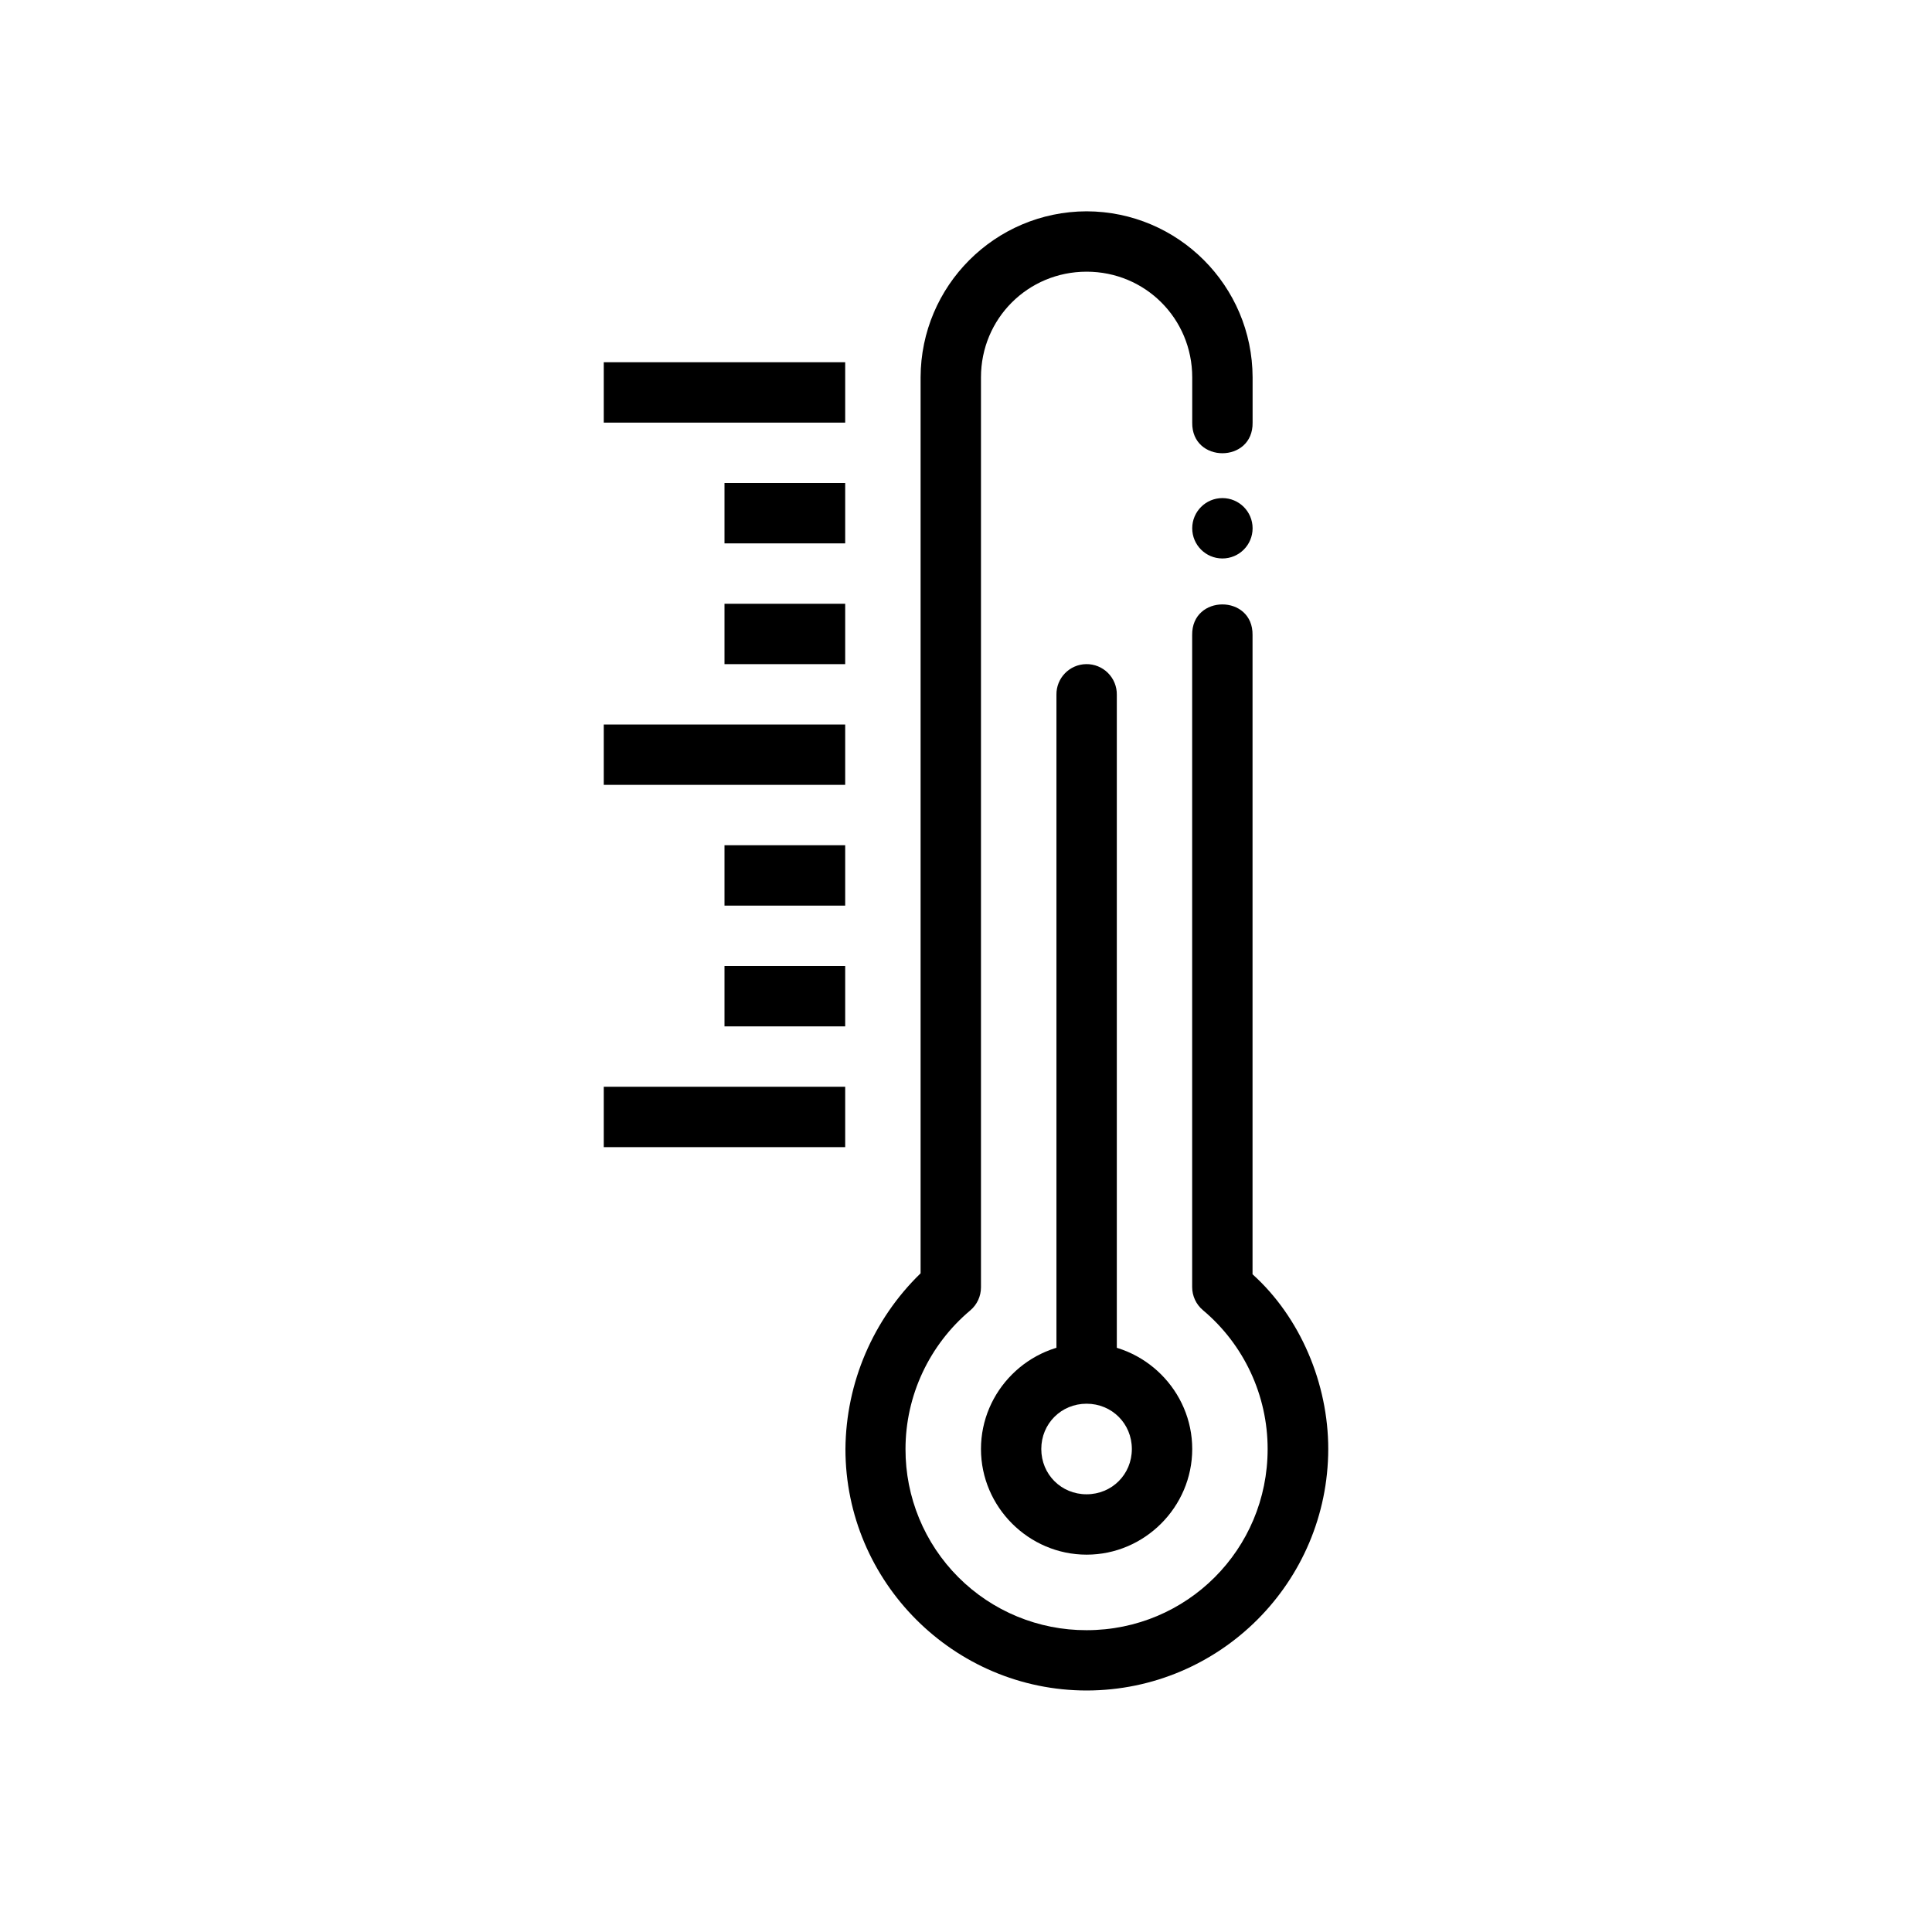
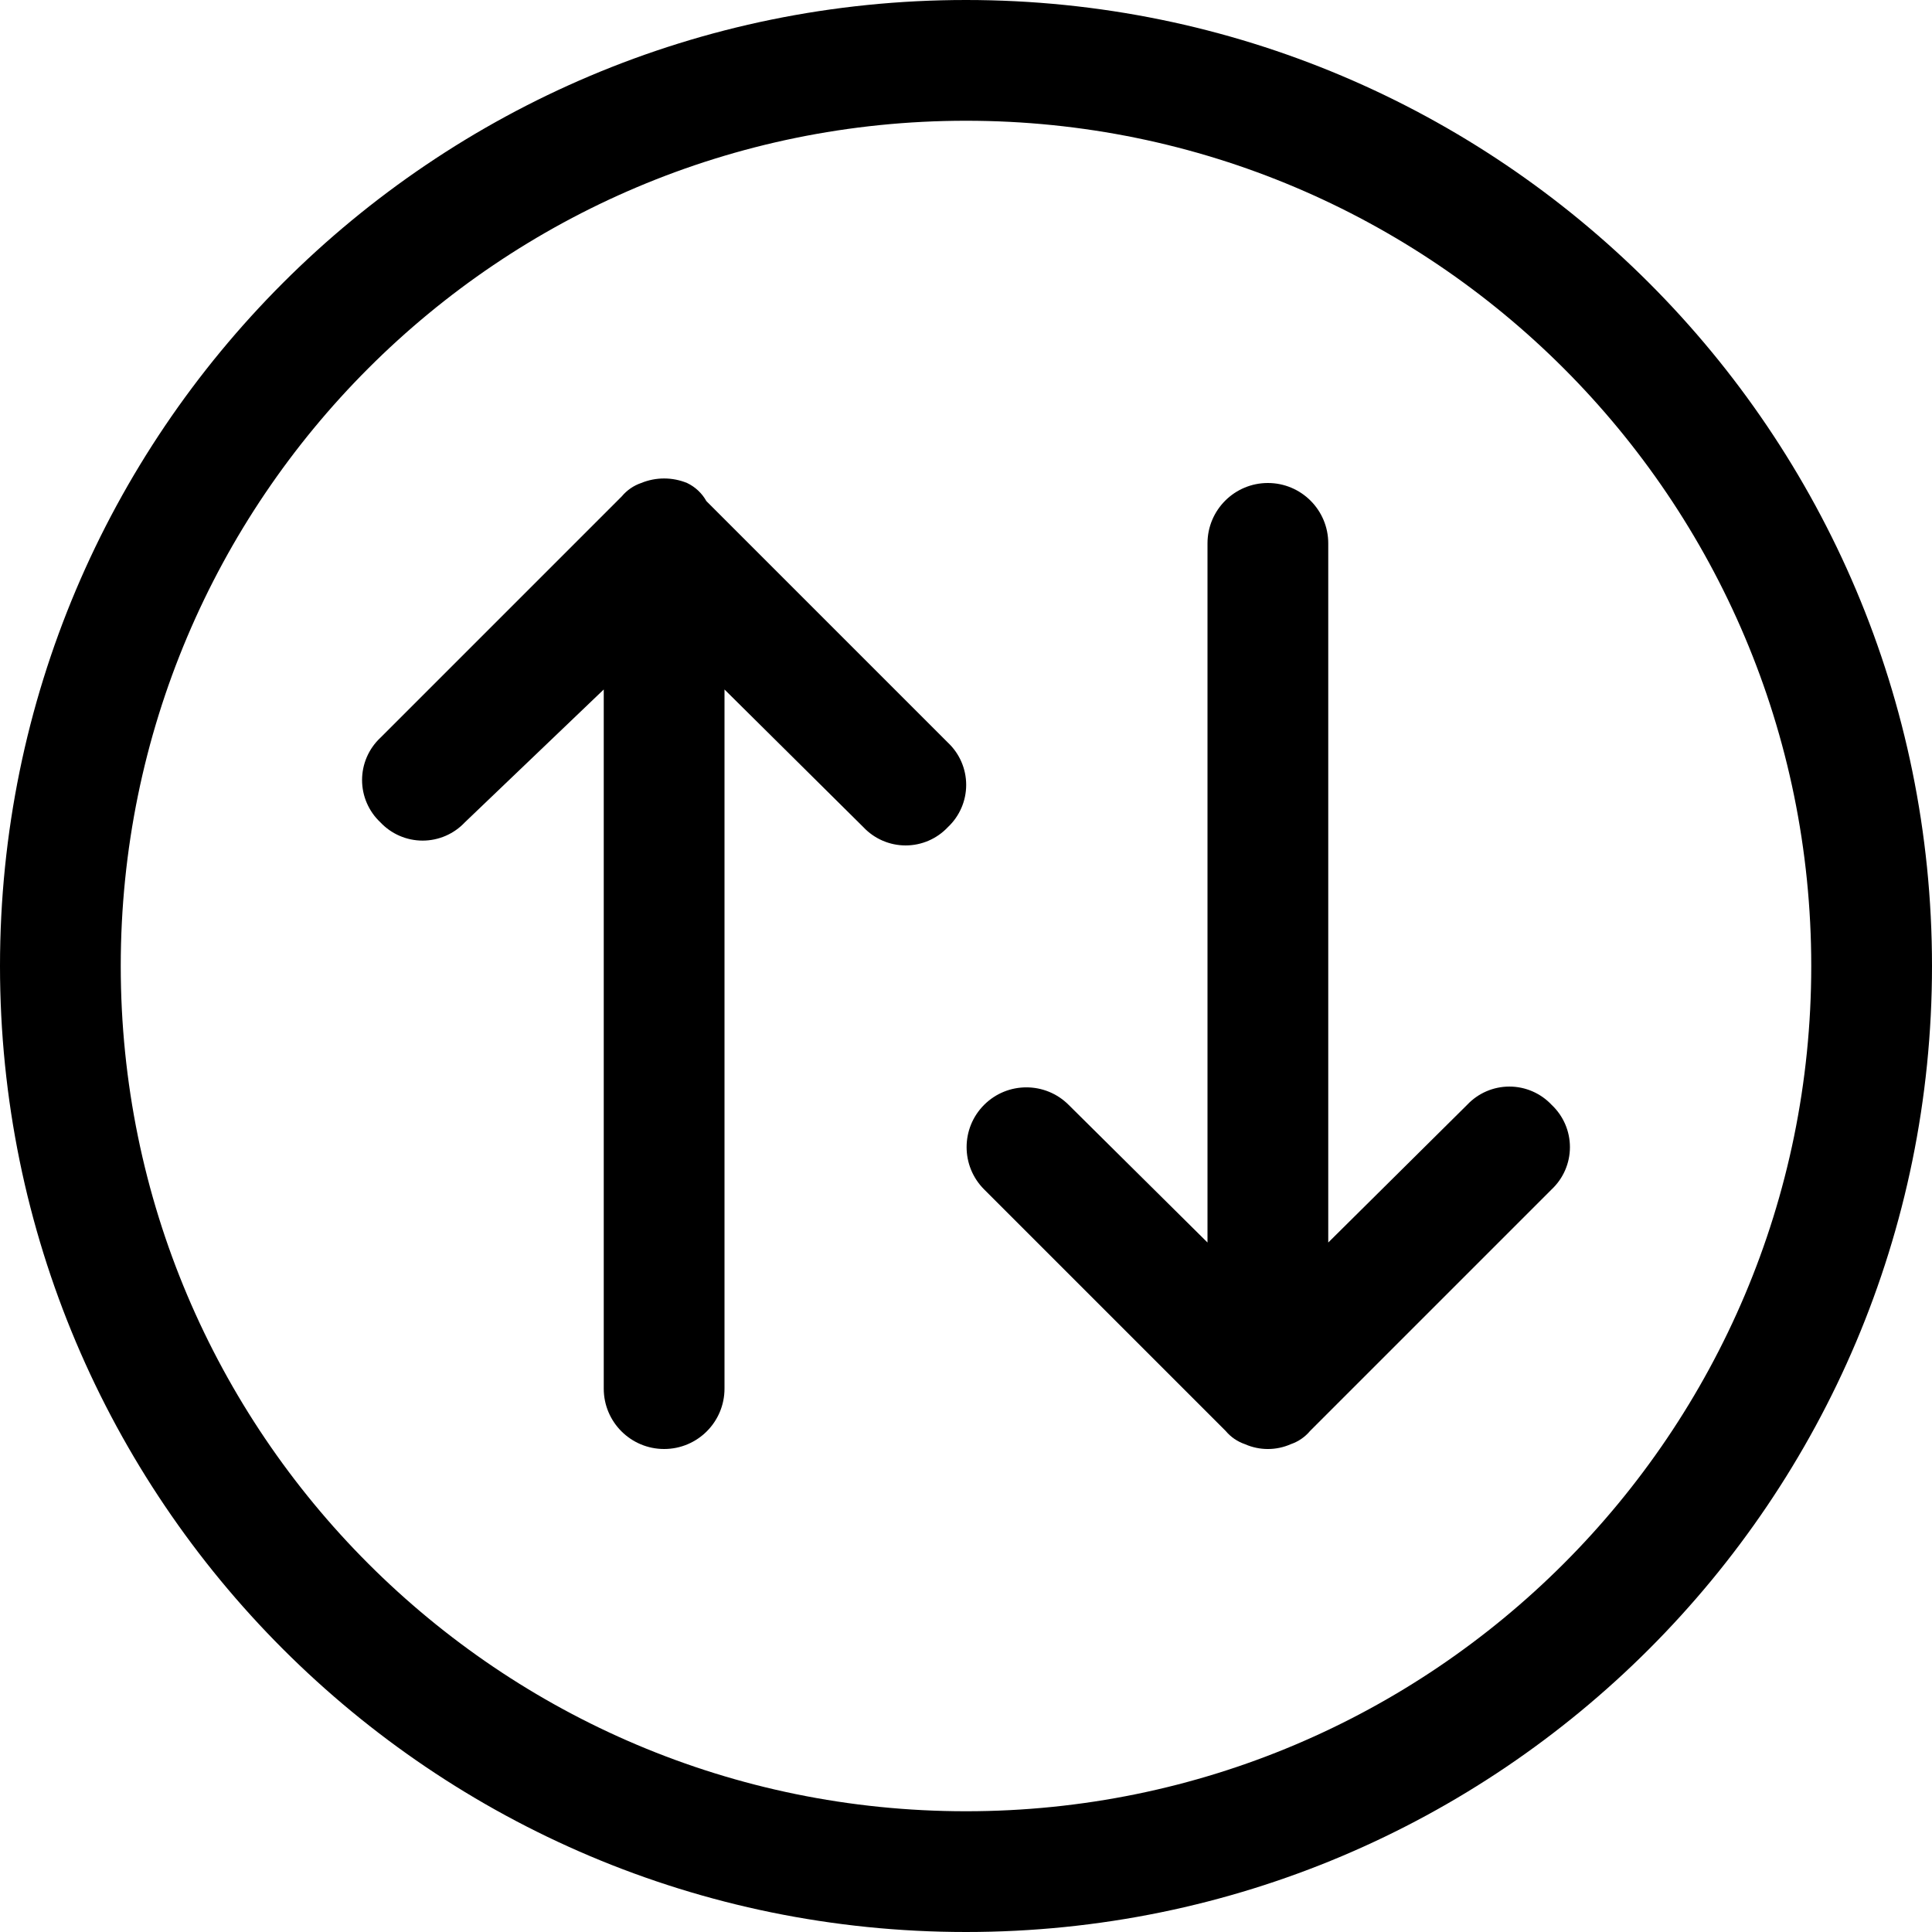
- <svg xmlns="http://www.w3.org/2000/svg" width="36" height="36" viewBox="0 0 32 32" id="thermometer">
-   <path d="M17.997 1023.862a2.757 2.757 0 0 0-2.749 2.75v14.84a4.103 4.103 0 0 0-1.245 2.91c0 2.203 1.796 4 3.998 4a4.007 4.007 0 0 0 3.999-4c0-1.082-.461-2.18-1.254-2.894V1030.88c.01-.676-1.009-.676-1 0v10.8a.5.5 0 0 0 .179.383 3 3 0 0 1 1.071 2.3c0 1.662-1.336 3-2.999 3a2.992 2.992 0 0 1-2.999-3c0-.886.394-1.726 1.072-2.296a.5.5 0 0 0 .178-.383v-15.072c0-.972.777-1.75 1.75-1.75.972 0 1.749.778 1.749 1.75v.75c-.01.676 1.01.676 1 0v-.75a2.757 2.757 0 0 0-2.75-2.75z" color="#FFFFFF" font-family="sans-serif" font-weight="400" overflow="visible" style="line-height:normal;text-indent:0;text-align:start;text-decoration-line:none;text-decoration-style:solid;text-decoration-color:#FFFFFF;text-transform:none;white-space:normal;isolation:auto;mix-blend-mode:normal;solid-color:#FFFFFF;solid-opacity:1" transform="translate(0 -1020.362)" />
-   <path d="M17.997 1042.612c-.96 0-1.749.79-1.749 1.75s.79 1.75 1.75 1.75 1.749-.79 1.749-1.75-.79-1.75-1.75-1.75zm0 1c.42 0 .75.33.75.75s-.33.75-.75.75-.75-.33-.75-.75.33-.75.75-.75z" color="#FFFFFF" font-family="sans-serif" font-weight="400" overflow="visible" style="line-height:normal;text-indent:0;text-align:start;text-decoration-line:none;text-decoration-style:solid;text-decoration-color:#FFFFFF;text-transform:none;white-space:normal;isolation:auto;mix-blend-mode:normal;solid-color:#FFFFFF;solid-opacity:1" transform="translate(0 -1020.362)" />
-   <path fill-rule="evenodd" d="M17.99 1031.362a.5.5 0 0 0-.492.508v10.984a.5.5 0 1 0 1 0v-10.984a.5.5 0 0 0-.508-.508zm-7.99 7v1h3.999v-1zm2-2v1h1.999v-1zm0-2v1h1.999v-1zm0-4v1h1.999v-1zm0-2v1h1.999v-1zm-2 4v1h3.999v-1zm0-6v1h3.999v-1z" color="#FFFFFF" font-family="sans-serif" font-weight="400" overflow="visible" style="line-height:normal;text-indent:0;text-align:start;text-decoration-line:none;text-decoration-style:solid;text-decoration-color:#FFFFFF;text-transform:none;white-space:normal;isolation:auto;mix-blend-mode:normal;solid-color:#FFFFFF;solid-opacity:1" transform="translate(0 -1020.362)" />
-   <path d="M19.747 8.75a.5.5 0 1 0 1 0 .5.5 0 0 0-1 0z" />
+ <svg xmlns="http://www.w3.org/2000/svg" viewBox="0 0 16 16" id="switch">
+   <g data-name="22">
+     <path d="M8 0a8 8 0 1 0 8 8 8 8 0 0 0-8-8Zm0 15a7 7 0 1 1 7-7 7 7 0 0 1-7 7Z" />
+     <path d="m7.85 6.15-2-2A.36.36 0 0 0 5.69 4a.5.5 0 0 0-.38 0 .36.36 0 0 0-.16.11l-2 2a.48.48 0 0 0 0 .7.48.48 0 0 0 .7 0L5 5.71v5.79a.5.5 0 0 0 1 0V5.71l1.15 1.14a.48.48 0 0 0 .7 0 .48.48 0 0 0 0-.7zm5 3a.48.48 0 0 0-.7 0L11 10.29V4.5a.5.5 0 0 0-1 0v5.79L8.85 9.15a.49.49 0 0 0-.7.7l2 2a.36.36 0 0 0 .16.11.47.47 0 0 0 .38 0 .36.36 0 0 0 .16-.11l2-2a.48.48 0 0 0 0-.7z" />
+   </g>
</svg>
